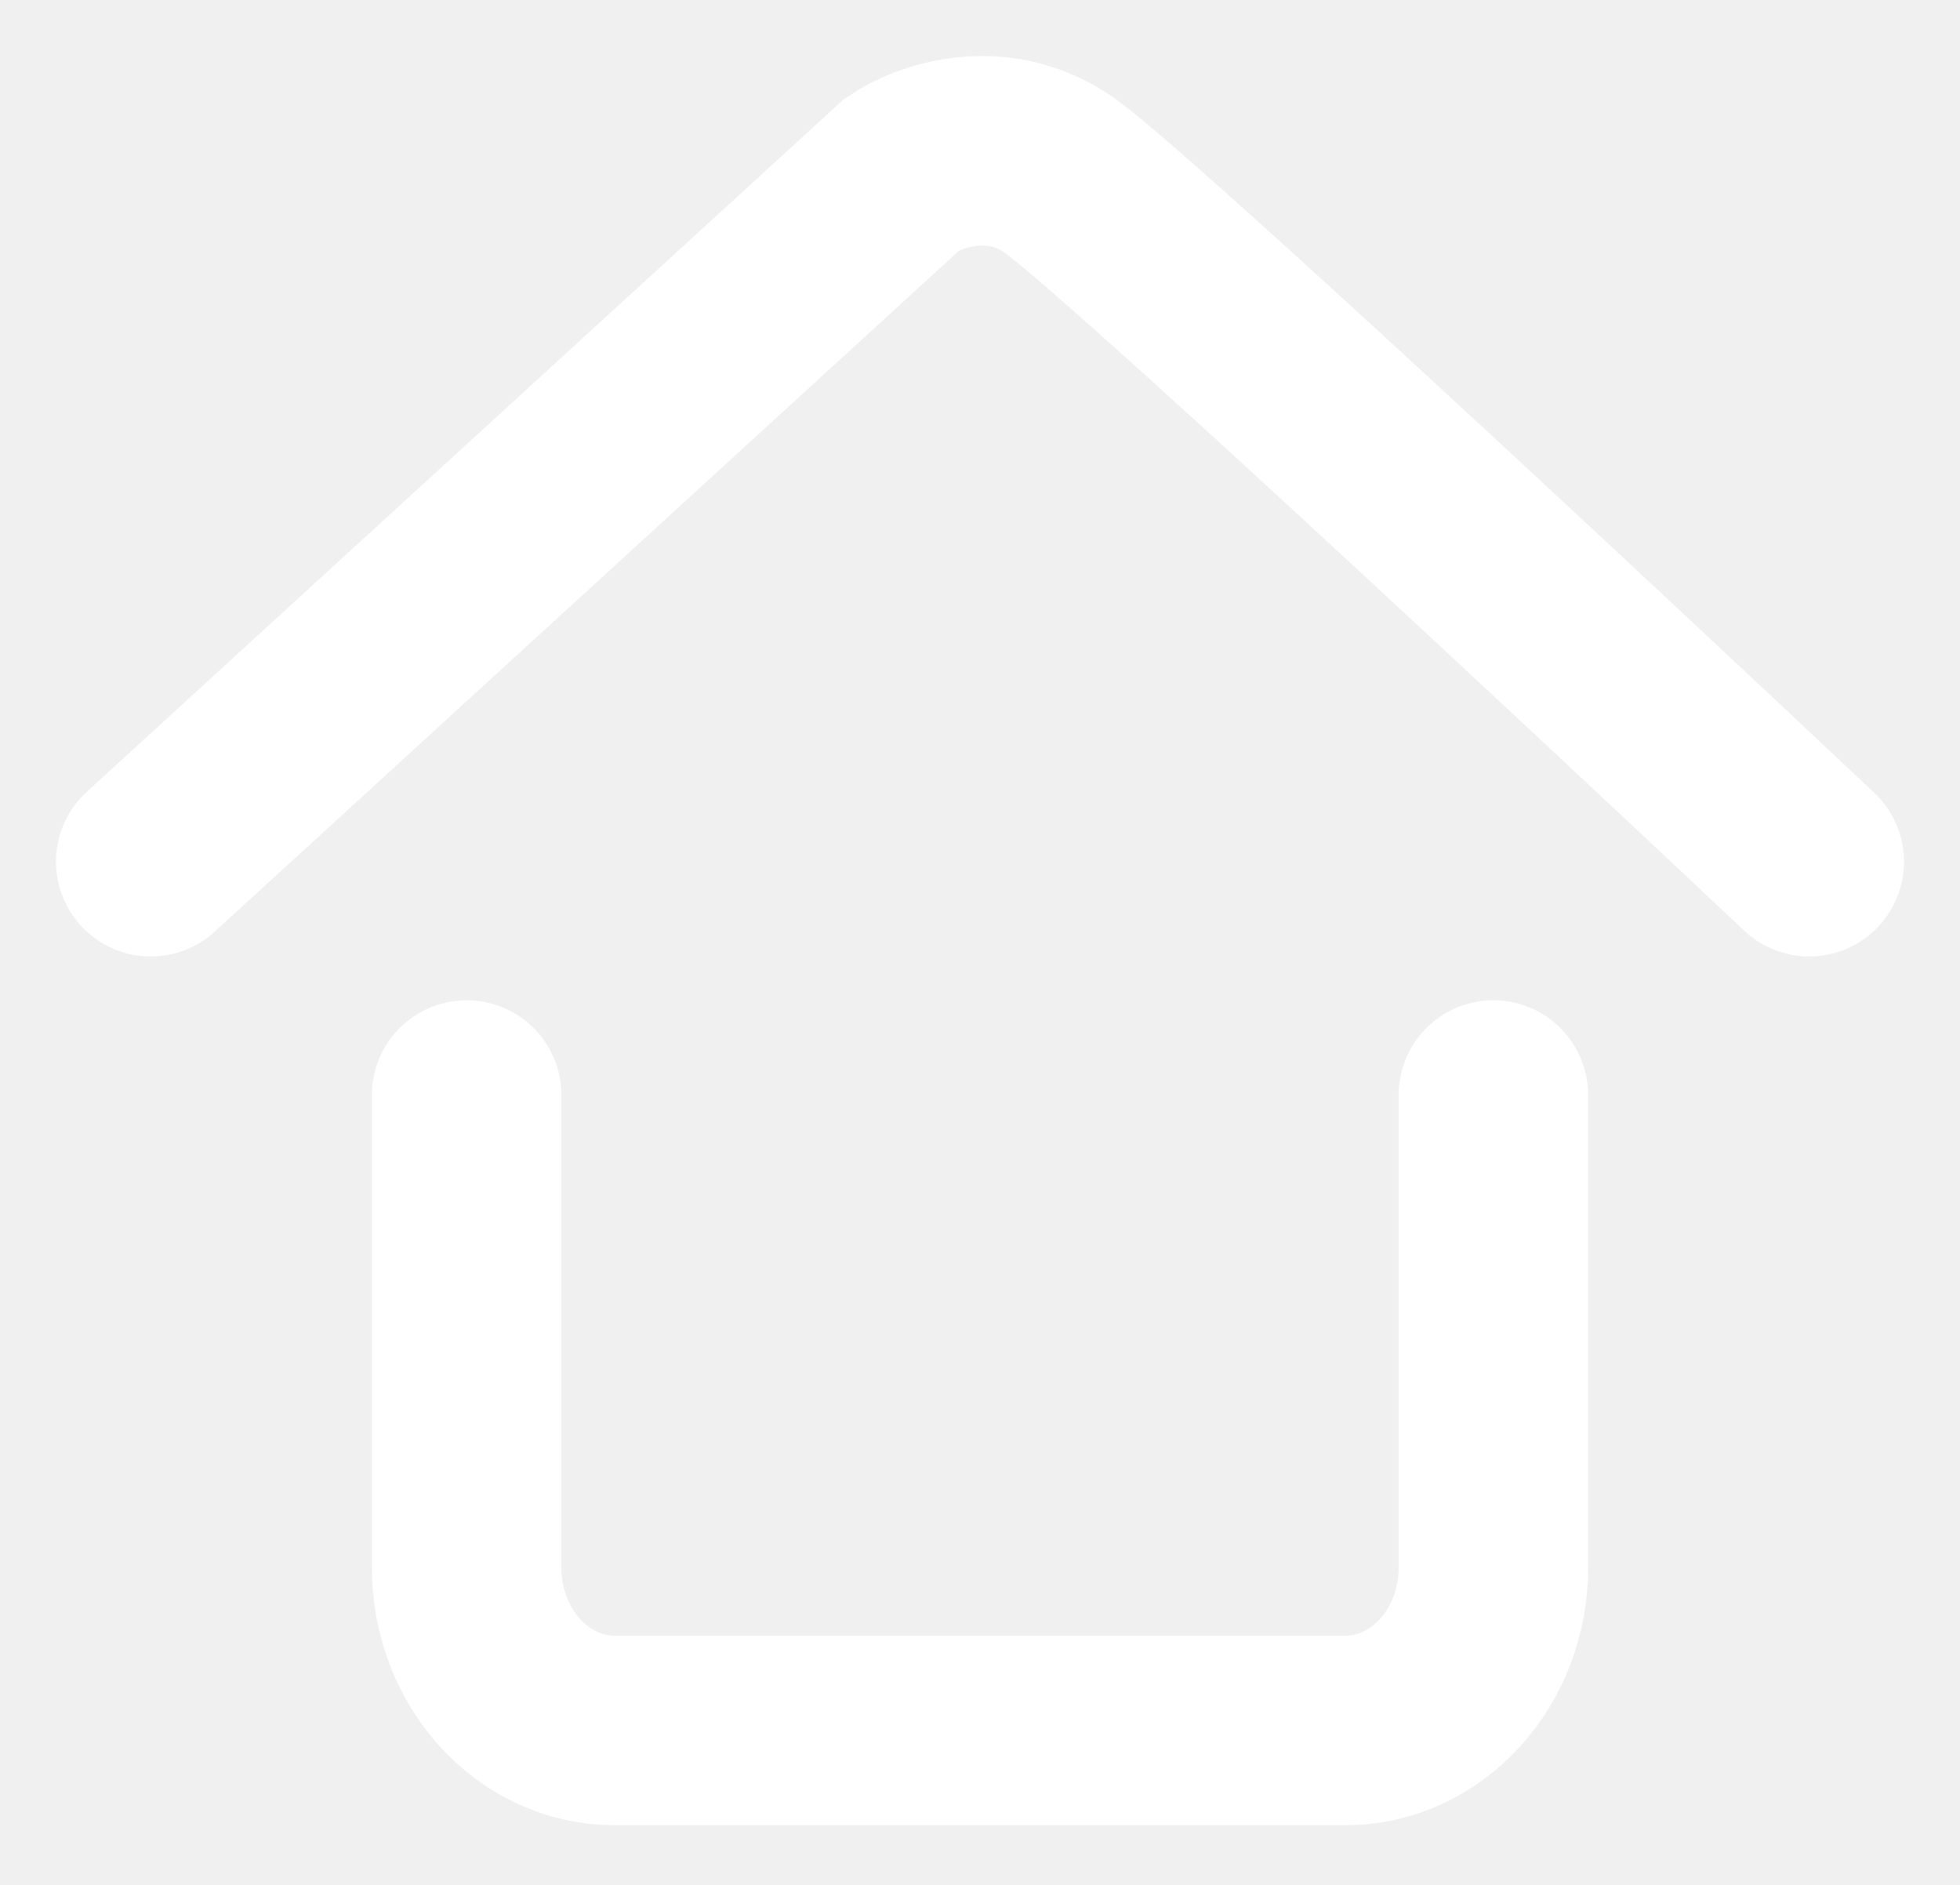
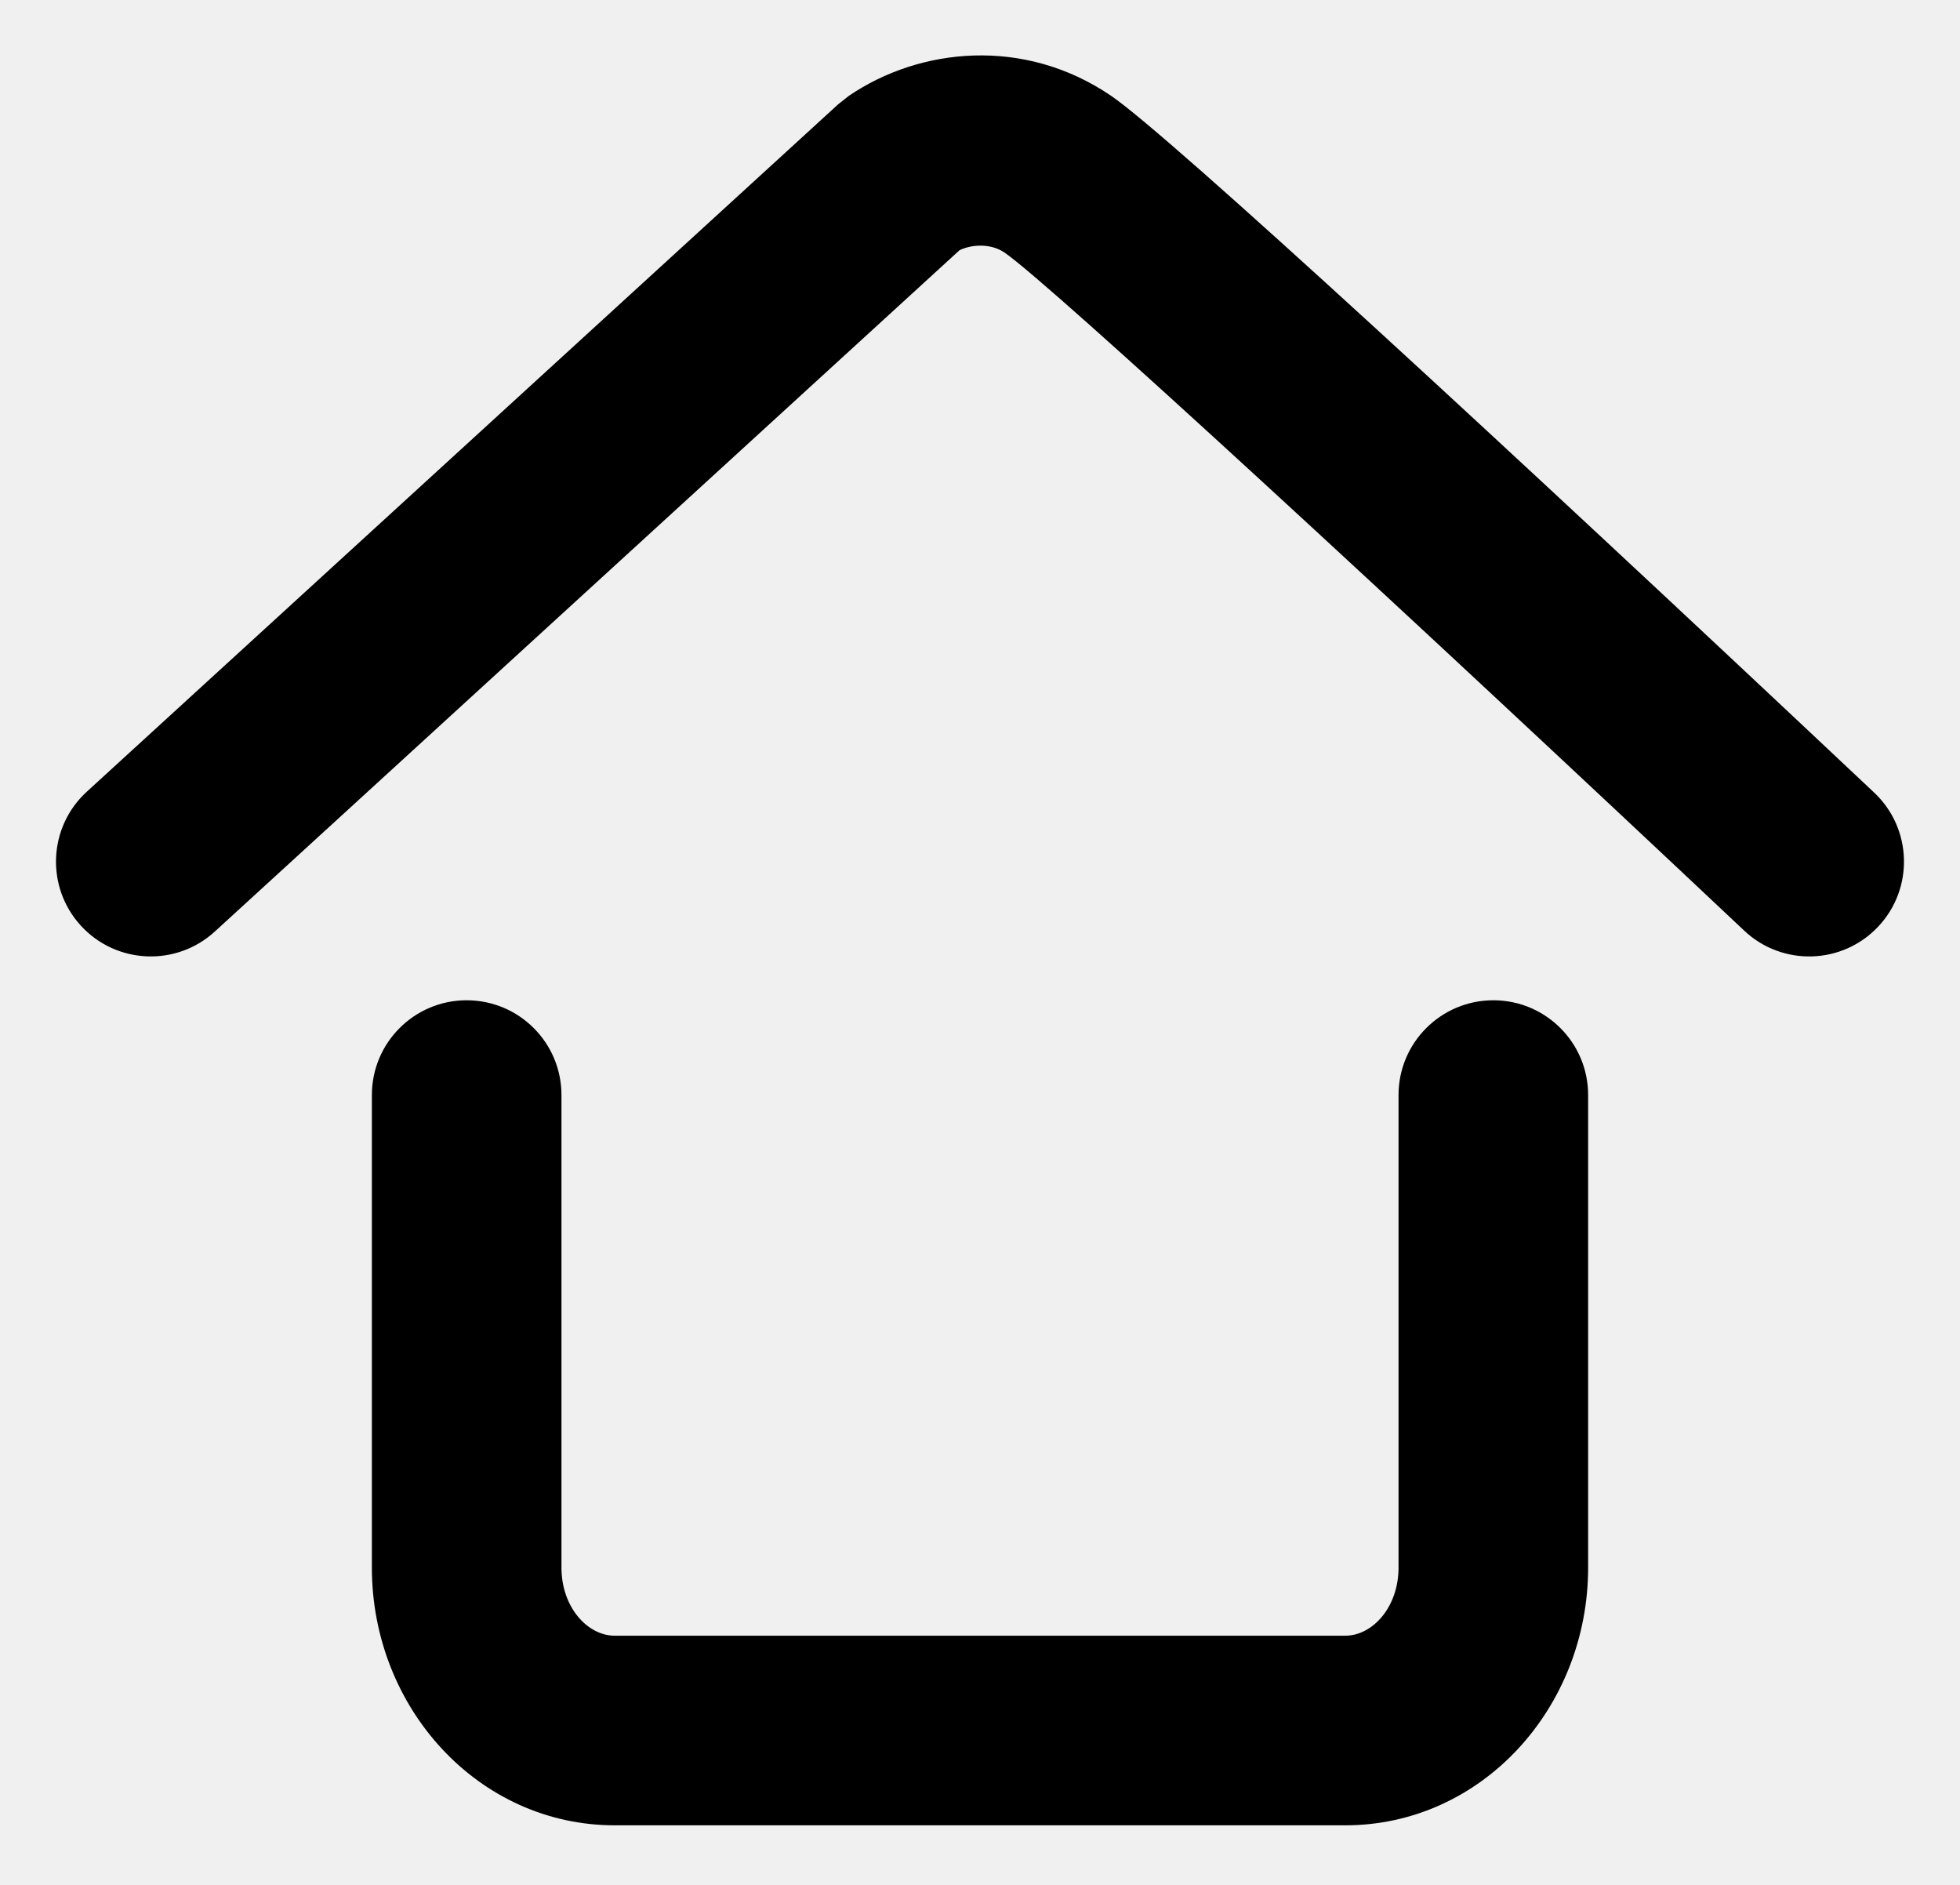
- <svg xmlns="http://www.w3.org/2000/svg" width="26px" height="25px" viewBox="0 0 26 25" version="1.1">
-   <defs />
-   <g id="Symbols" stroke="none" stroke-width="1" fill="none" fill-rule="evenodd">
-     <g id="Atoms-/-Nav-/-Dashboard-/-Home" transform="translate(-11, -11)">
-       <g id="icn-home">
-         <g id="homeIcon" transform="translate(13, 13)">
-           <rect id="Rectangle-path" fill-opacity="0" fill="#000000" fill-rule="nonzero" x="0" y="0" width="22" height="22" />
-           <path d="M0,9.429 L9.969,0.31 C10.312,0.076 11.206,-0.251 12.031,0.31 C12.856,0.871 19.021,6.623 22,9.429" id="Shape" stroke="#FFFFFF" stroke-width="2.514" stroke-linecap="round" />
-           <path d="M17.81,12.524 L17.81,18.792 C17.81,19.985 16.93,20.952 15.845,20.952 L6.155,20.952 C5.07,20.952 4.19,19.985 4.19,18.792 L4.19,12.524" id="Shape" stroke="#FFFFFF" stroke-width="2.514" stroke-linecap="round" stroke-linejoin="round" />
-         </g>
-       </g>
-     </g>
-   </g>
+ <svg xmlns="http://www.w3.org/2000/svg" width="26" height="25" viewBox="0 0 26 25">
+   <path fill-rule="evenzero" d="M29.552,25.524 C29.552,24.83 30.115,24.267 30.81,24.267 C31.504,24.267 32.067,24.83 32.067,25.524 L32.067,31.792 C32.067,33.654 30.653,35.21 28.845,35.21 L19.155,35.21 C17.347,35.21 15.933,33.654 15.933,31.792 L15.933,25.524 C15.933,24.83 16.496,24.267 17.19,24.267 C17.885,24.267 18.448,24.83 18.448,25.524 L18.448,31.792 C18.448,32.316 18.792,32.695 19.155,32.695 L28.845,32.695 C29.208,32.695 29.552,32.316 29.552,31.792 L29.552,25.524 Z M23.728,14.319 L13.849,23.356 C13.336,23.825 12.541,23.789 12.072,23.277 C11.604,22.765 11.639,21.97 12.151,21.501 L22.12,12.382 L22.262,12.27 C23.196,11.635 24.579,11.482 25.738,12.27 C26.509,12.794 30.985,16.921 35.862,21.513 C36.367,21.989 36.391,22.785 35.915,23.29 C35.439,23.796 34.644,23.82 34.138,23.344 C29.581,19.052 24.915,14.751 24.324,14.349 C24.143,14.226 23.89,14.24 23.728,14.319 Z" transform="translate(-11 -11)" />
</svg>
